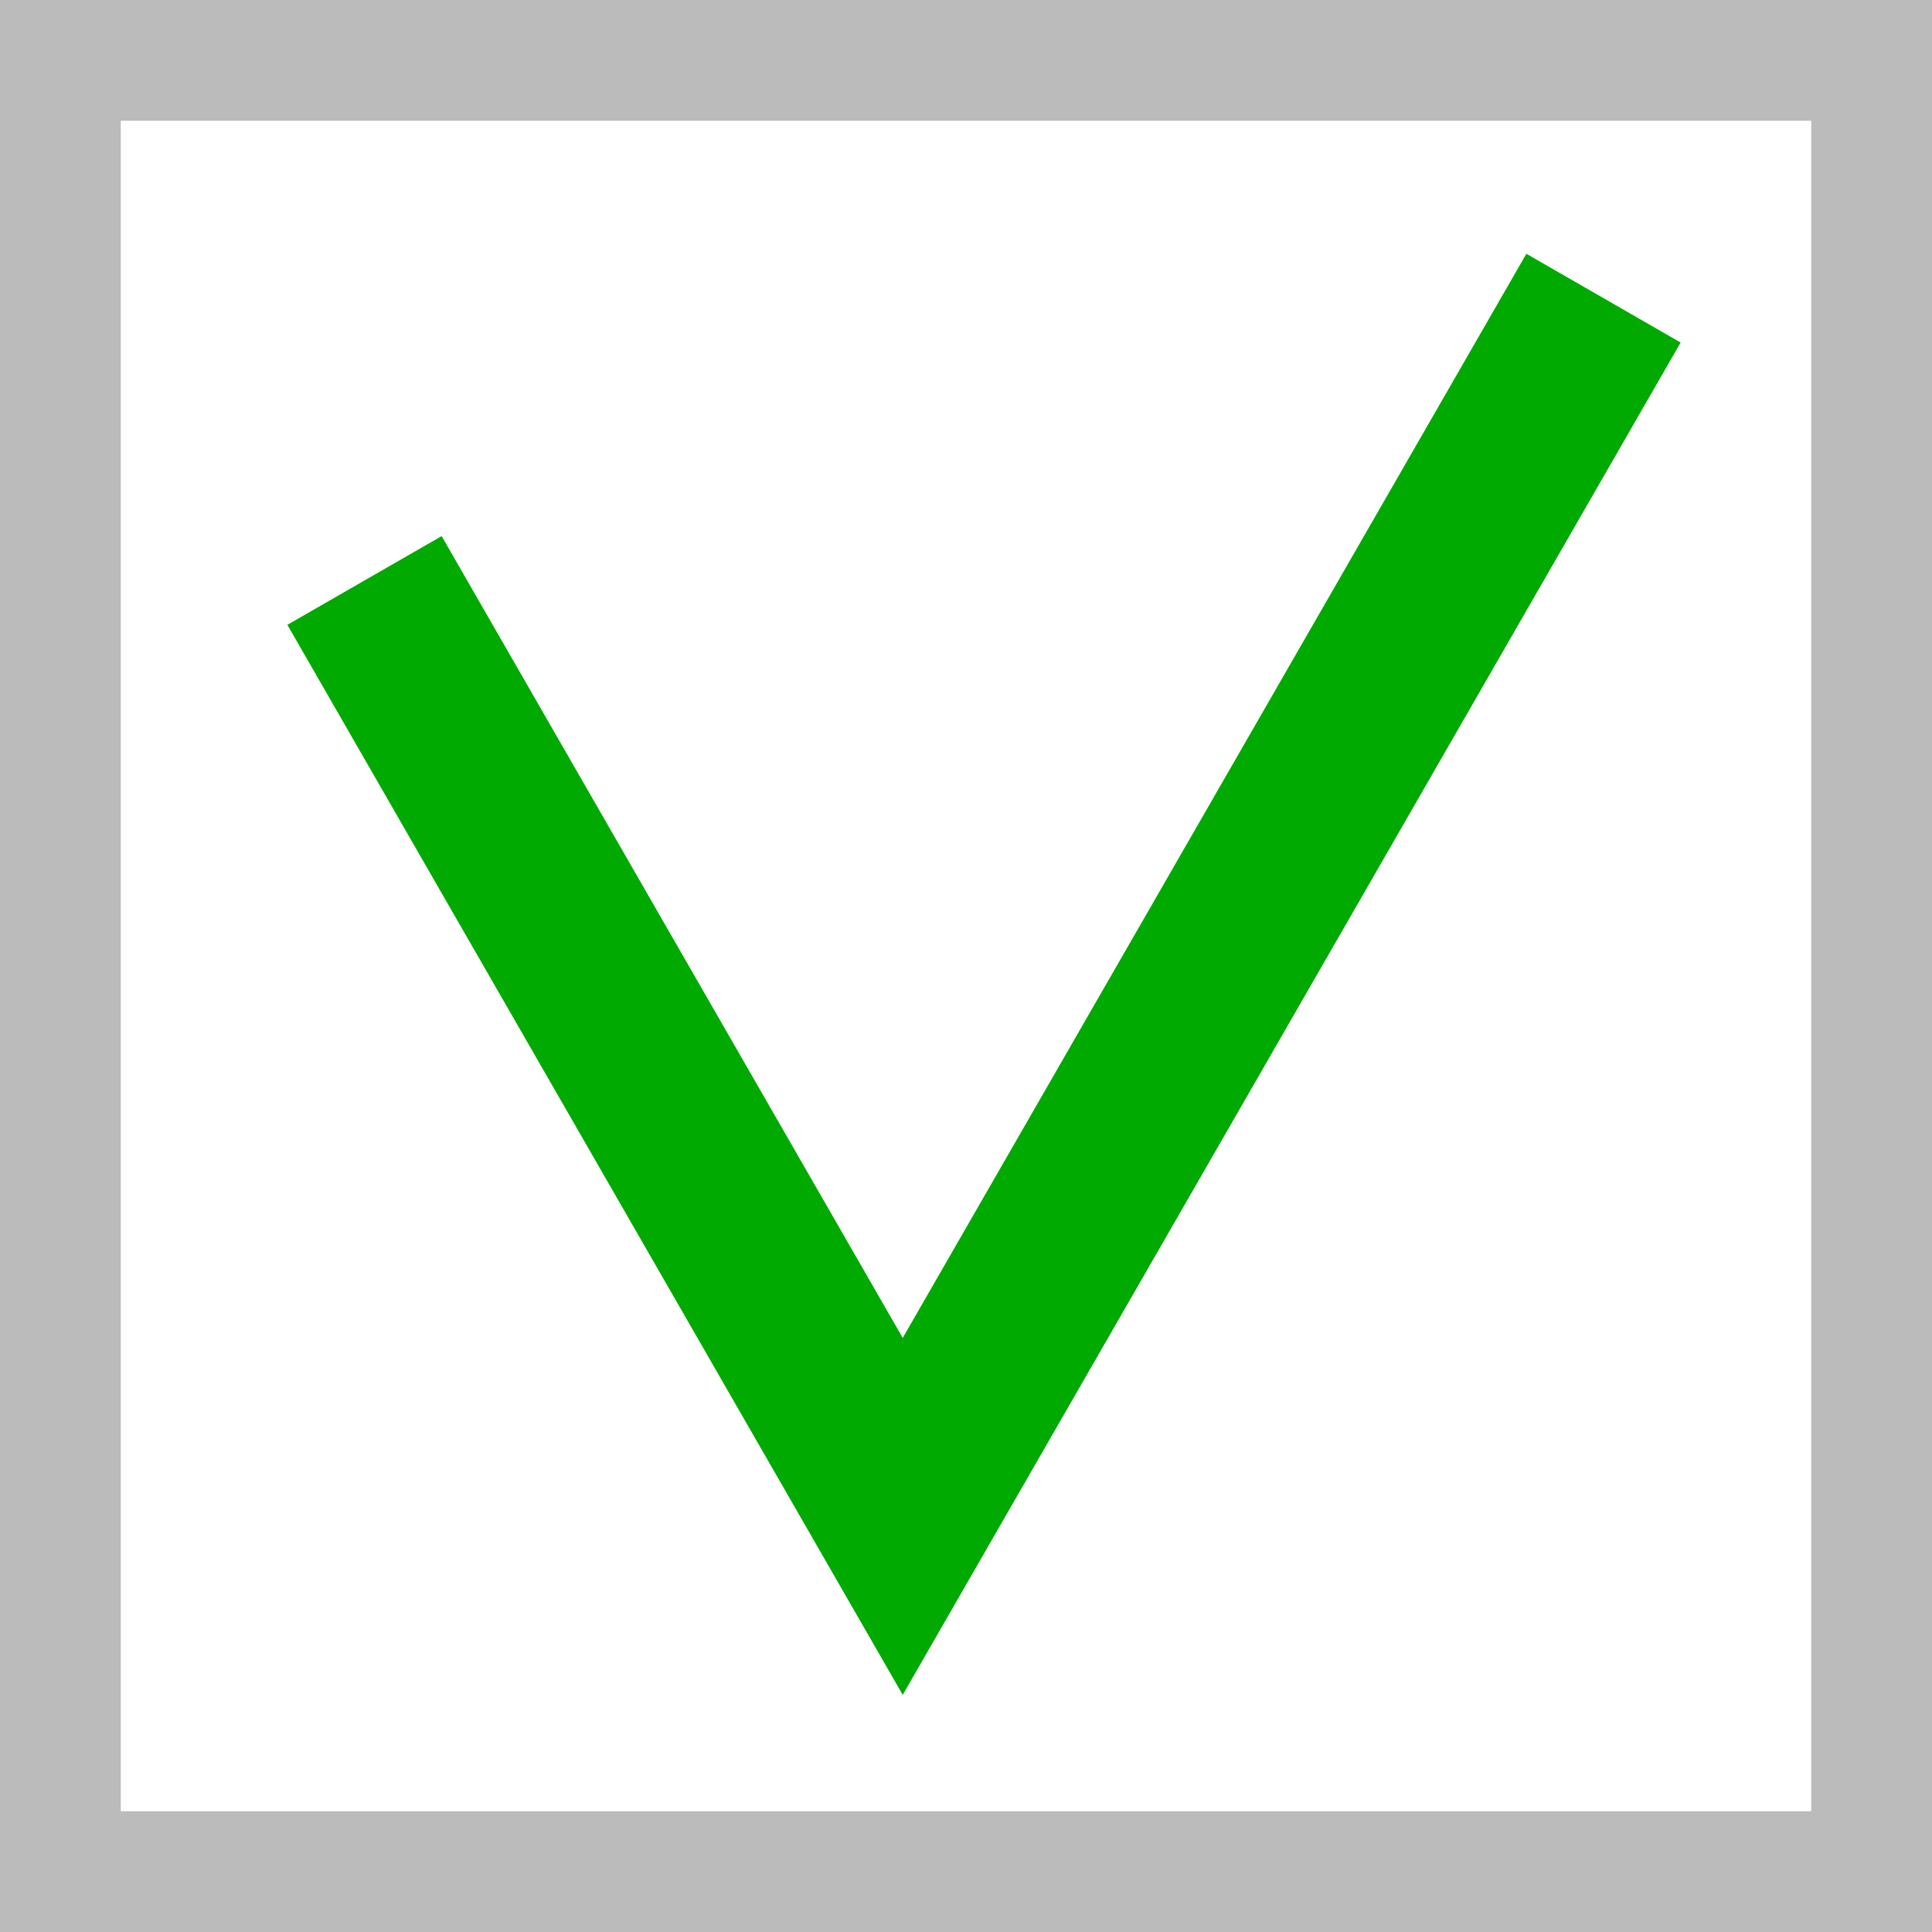
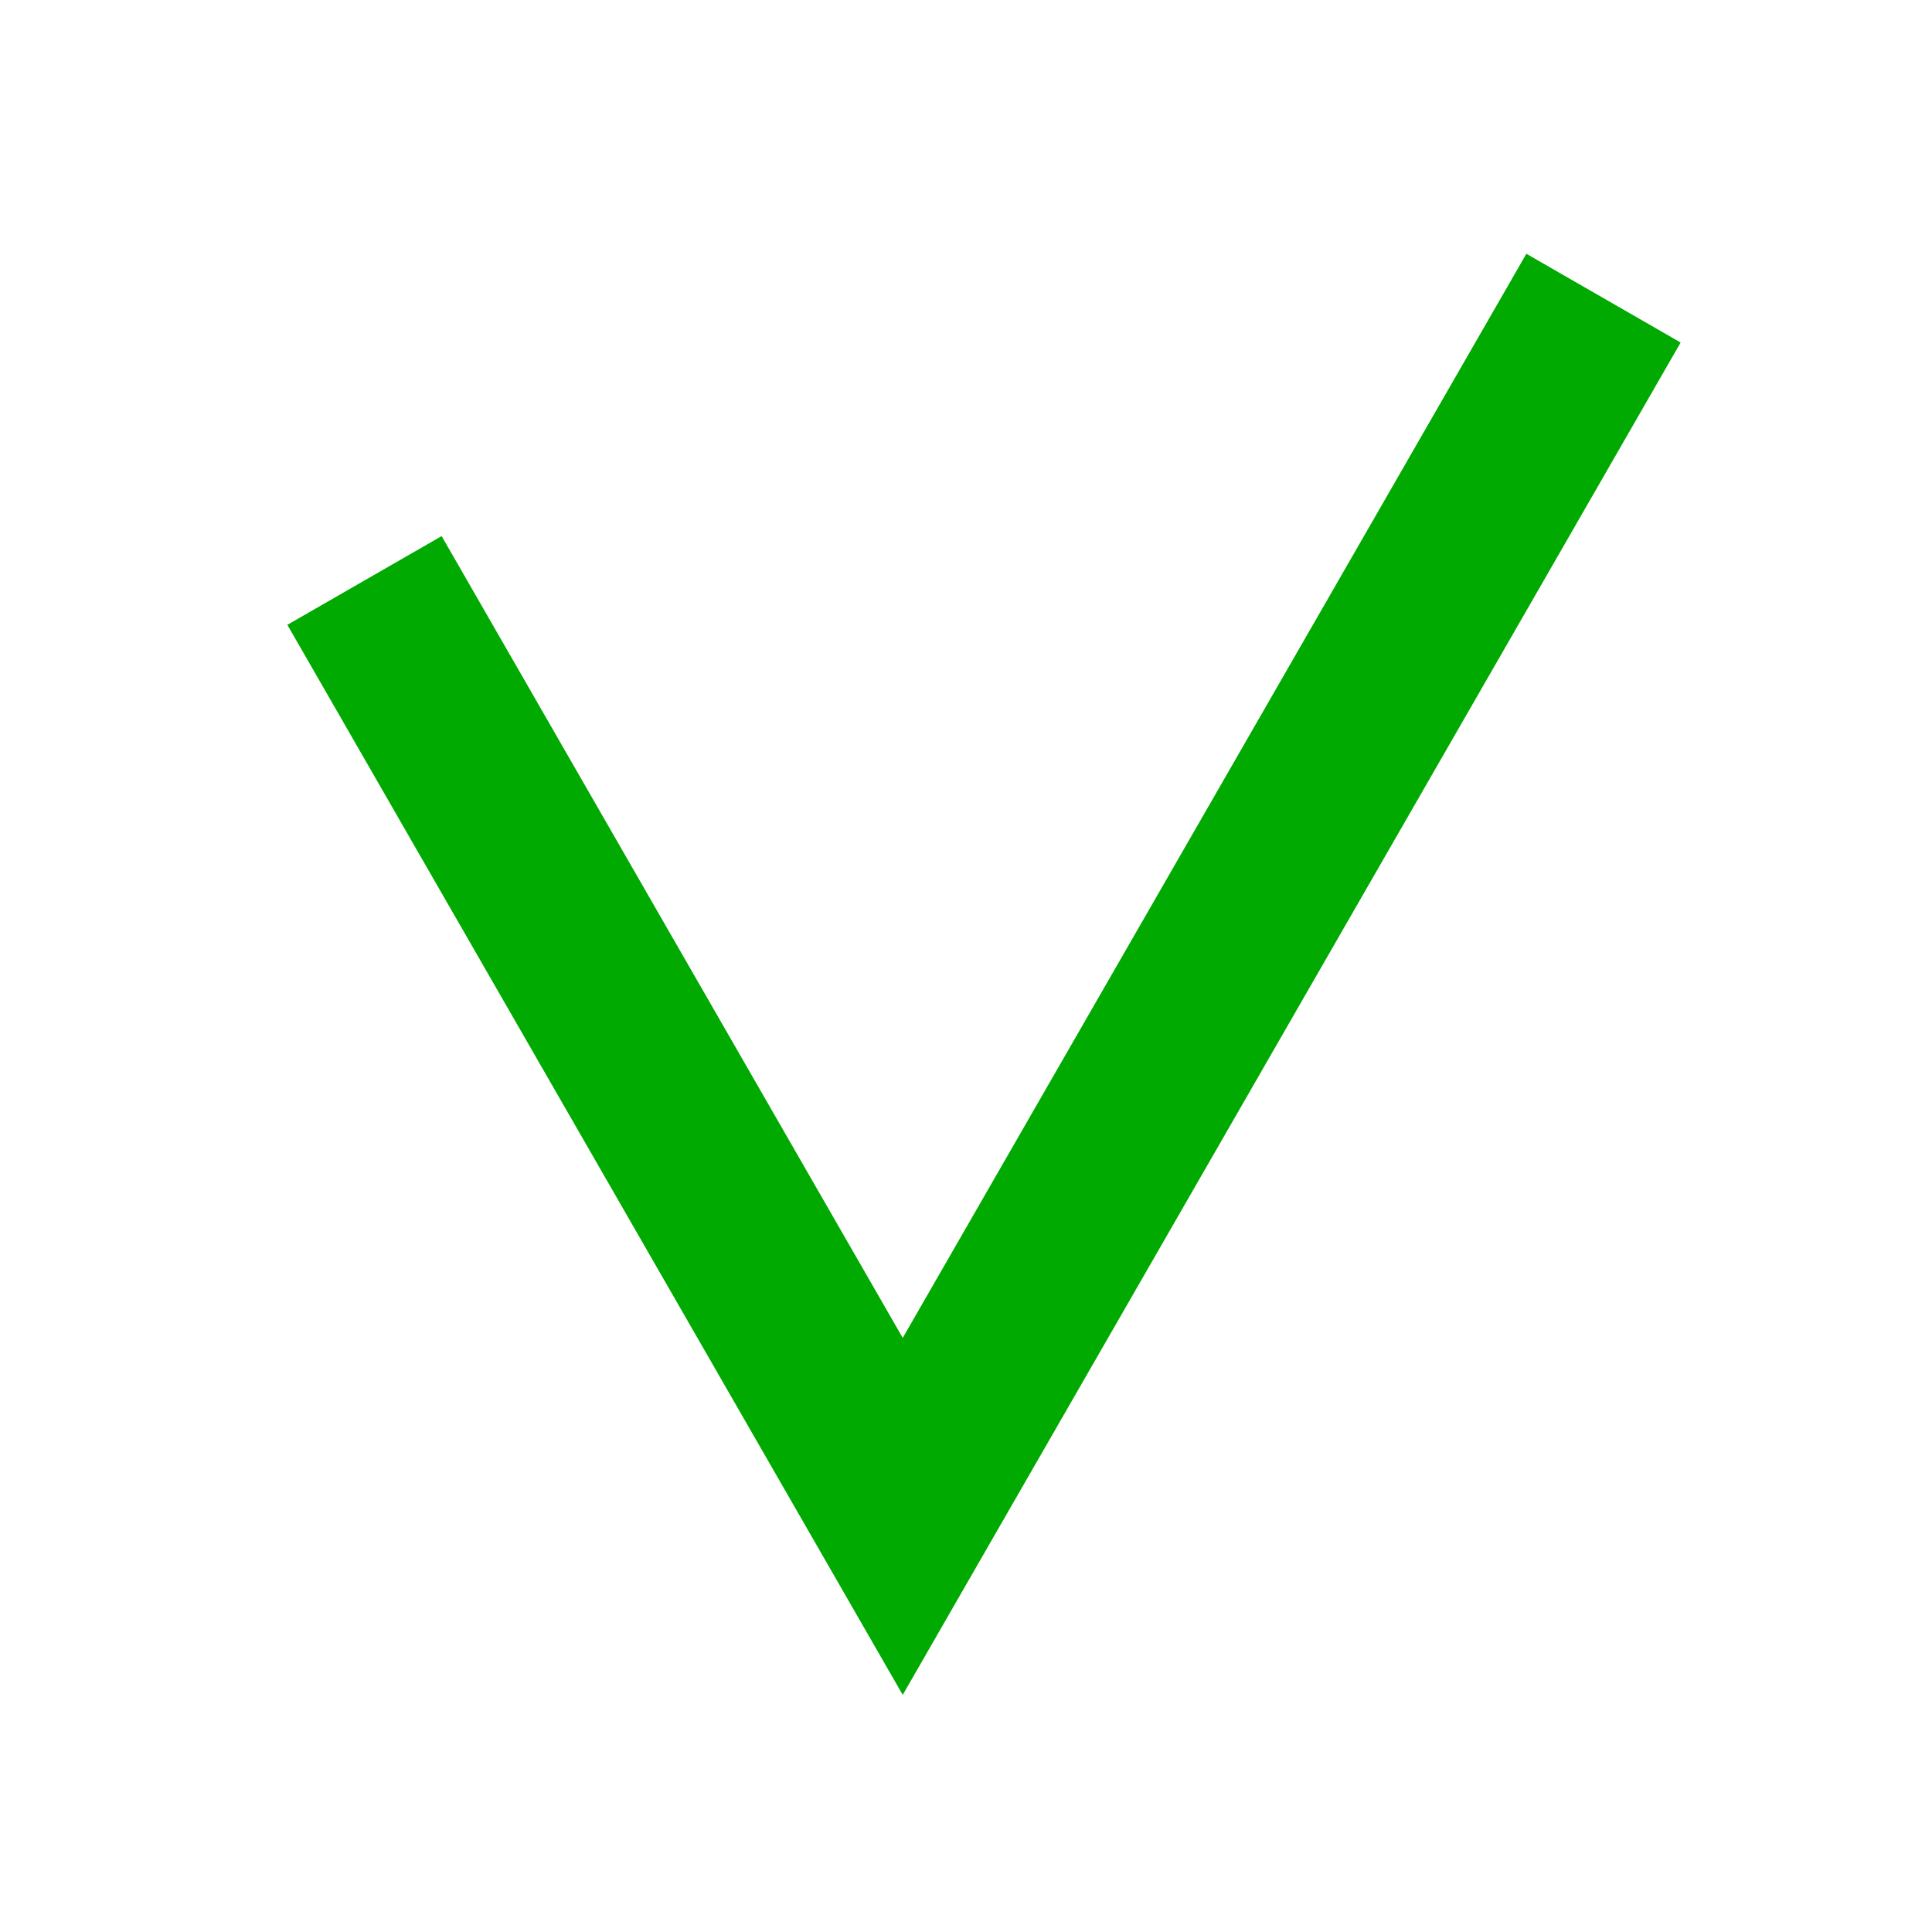
<svg xmlns="http://www.w3.org/2000/svg" width="16px" height="16px" id="svg2383">
  <defs id="defs2385">
    </defs>
  <g id="layer1">
    <path style="opacity:1;fill:none;fill-opacity:1;fill-rule:nonzero;stroke:#00aa00;stroke-width:1.474;stroke-linecap:square;stroke-linejoin:miter;stroke-miterlimit:4;stroke-dasharray:none;stroke-opacity:1" d="M 3.386,5.446 L 7.476,12.558 L 12.912,3.108" id="path2395" />
-     <rect style="opacity:1;fill:none;fill-opacity:1;fill-rule:nonzero;stroke:#bbbbbb;stroke-width:1;stroke-linecap:square;stroke-linejoin:miter;stroke-miterlimit:4;stroke-dasharray:none;stroke-opacity:1" id="rect2381" width="15" height="15" x="0.5" y="0.5" />
  </g>
</svg>
